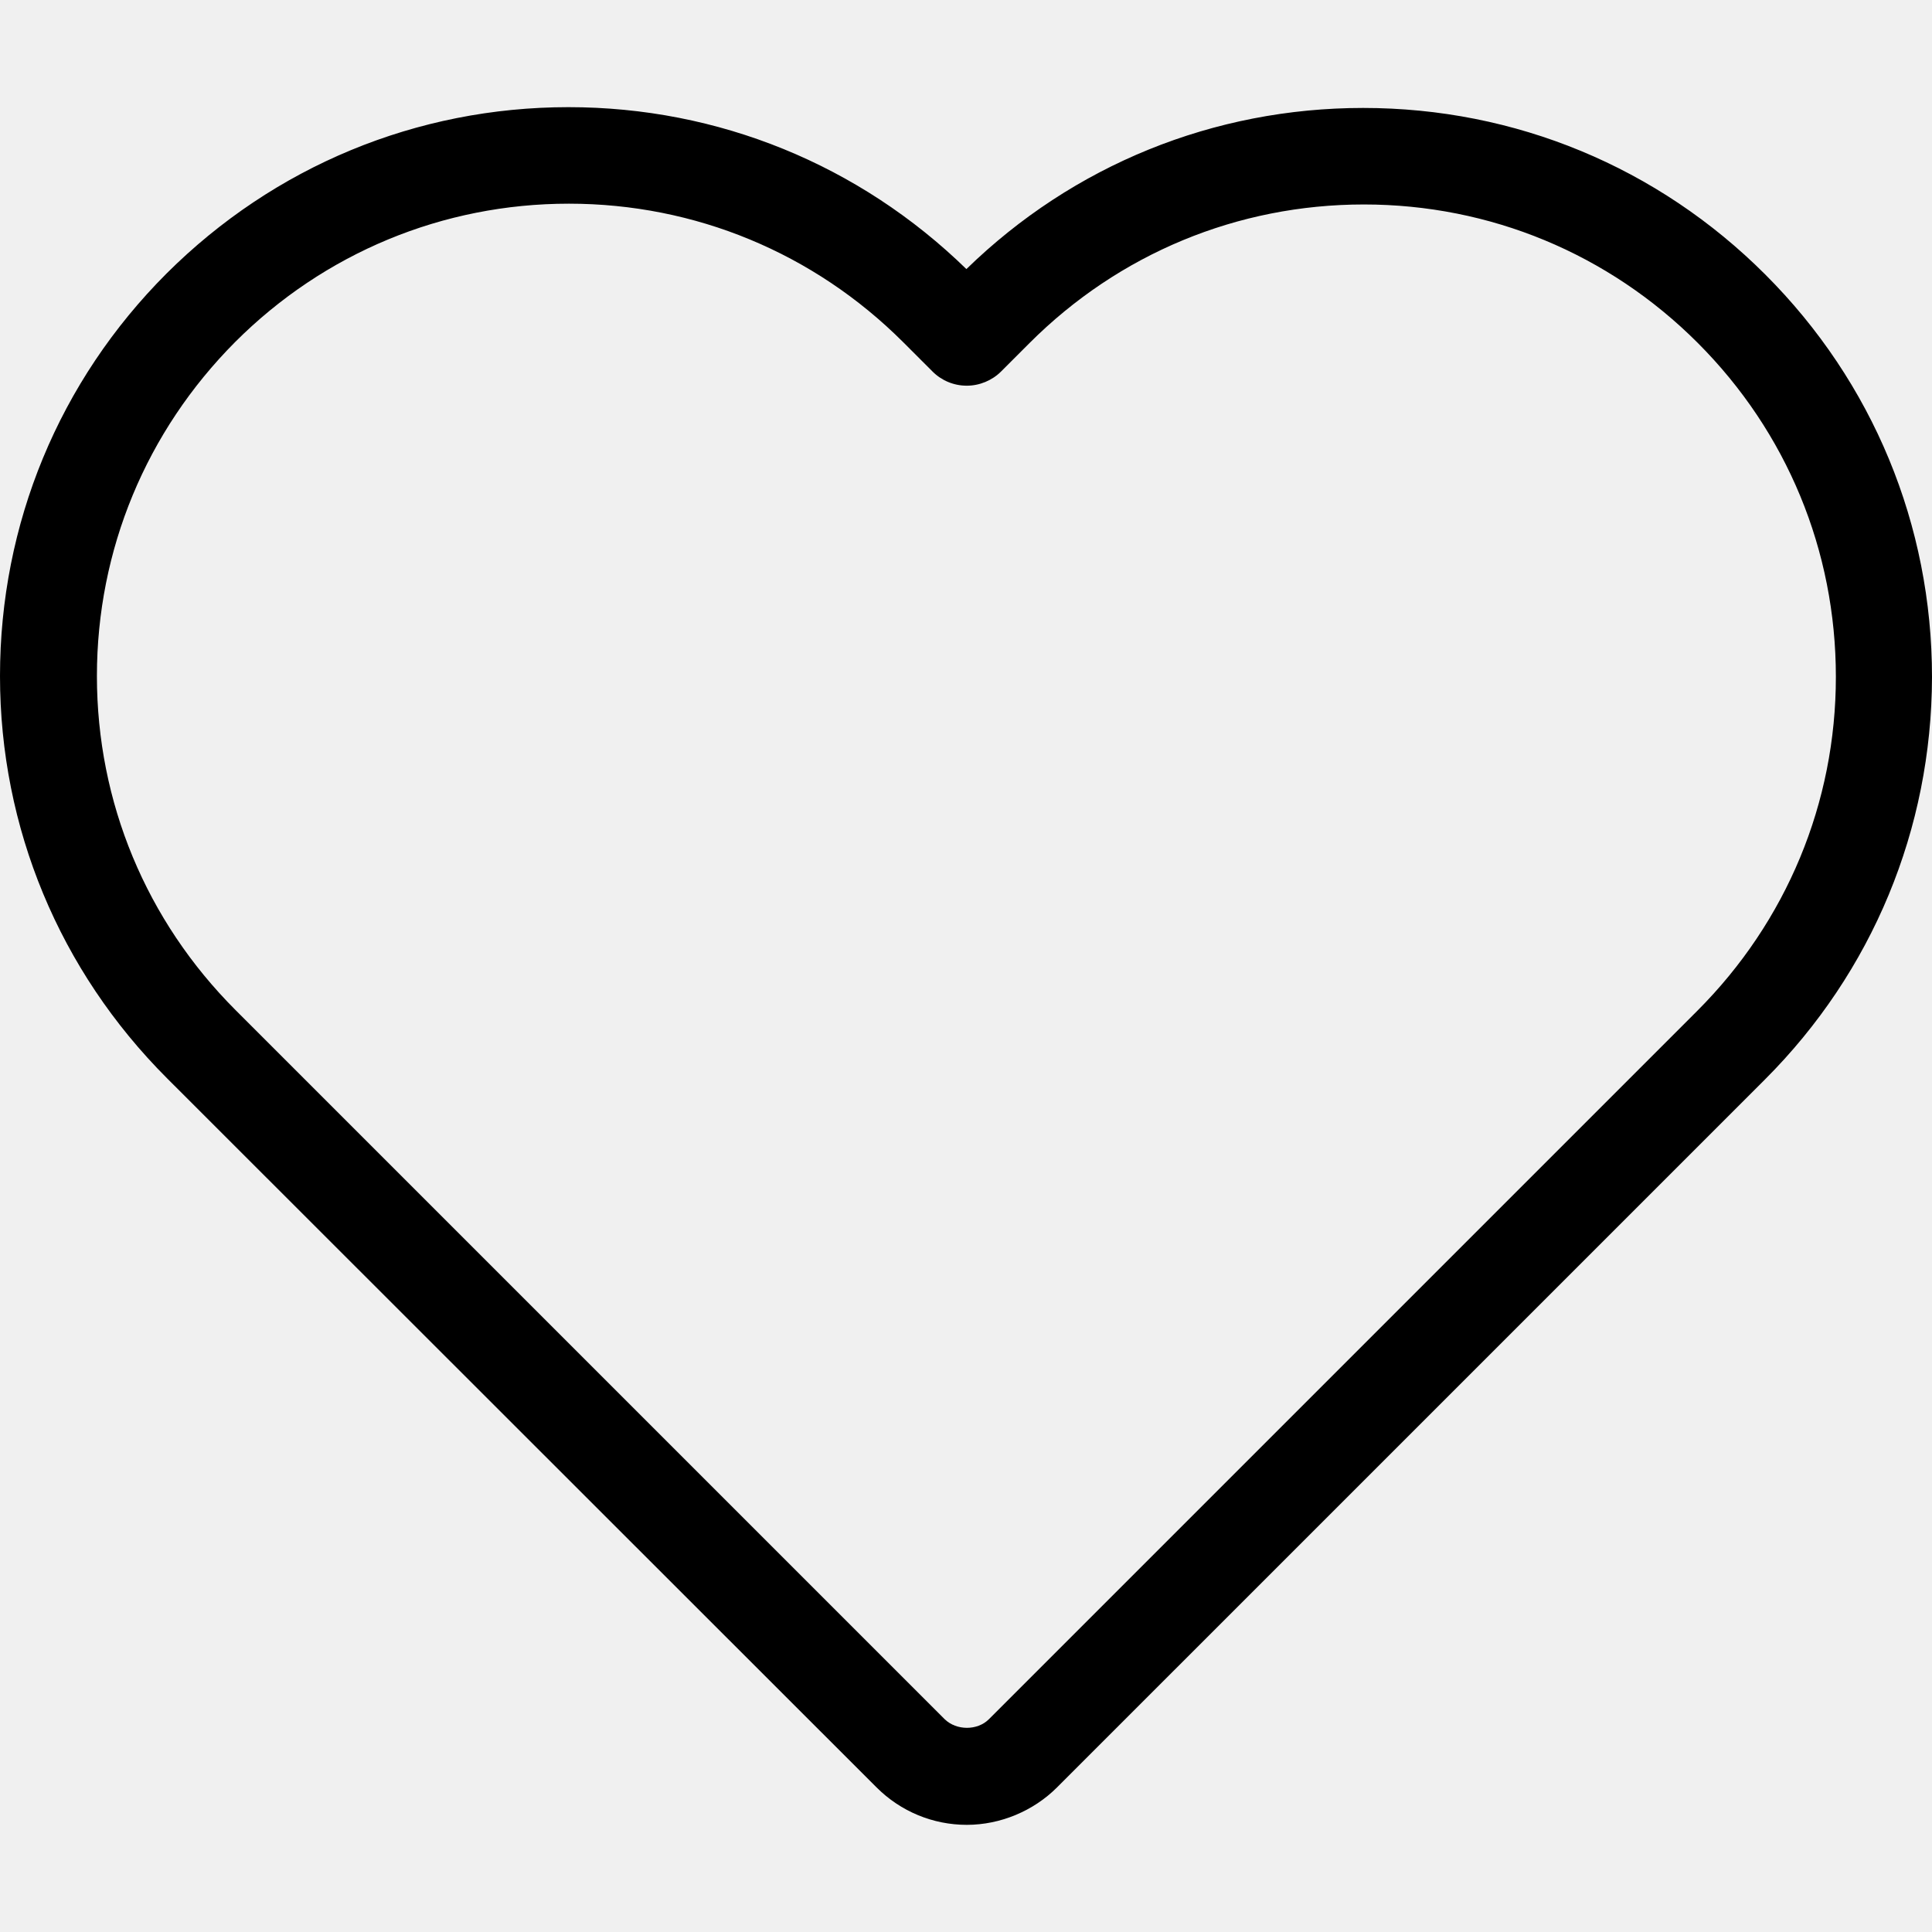
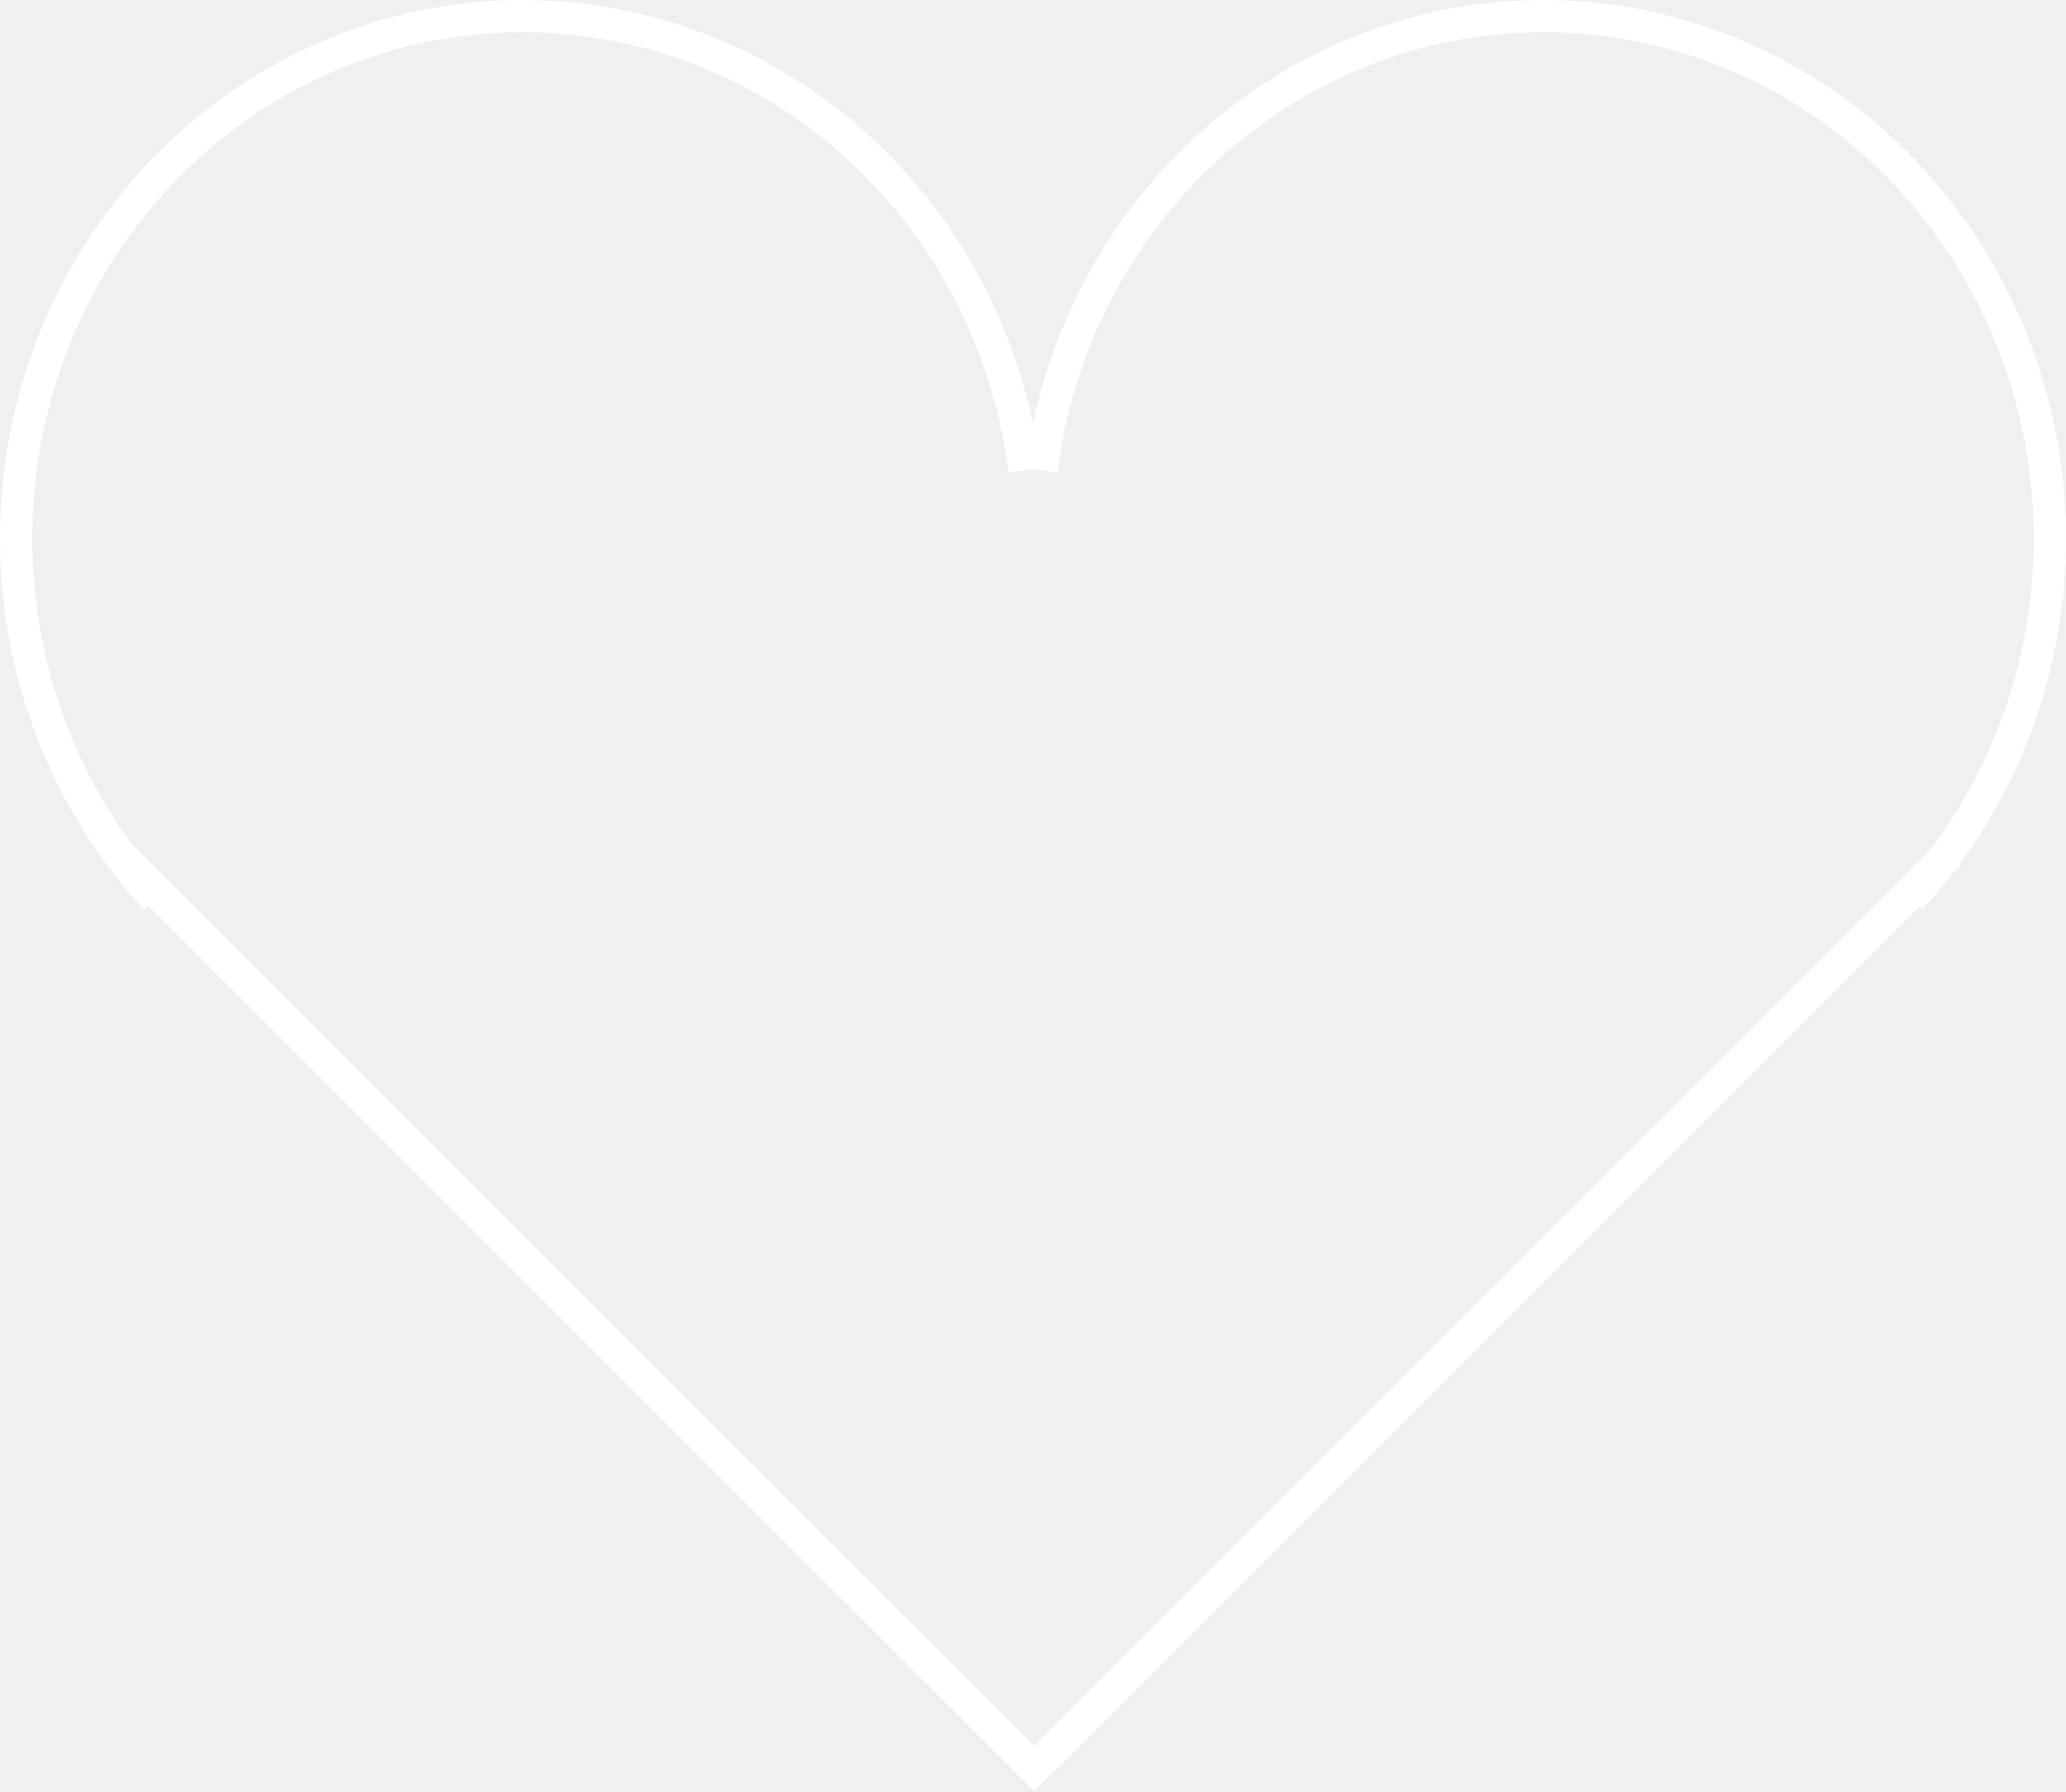
- <svg xmlns="http://www.w3.org/2000/svg" version="1.1" id="Capa_1" x="0px" y="0px" viewBox="0 0 490.4 490.4" style="enable-background:new 0 0 490.4 490.4;" xml:space="preserve">
-   <g>
-     <g>
-       <path d="M222.5,453.7c6.1,6.1,14.3,9.5,22.9,9.5c8.5,0,16.9-3.5,22.9-9.5L448,274c27.3-27.3,42.3-63.6,42.4-102.1    c0-38.6-15-74.9-42.3-102.2S384.6,27.4,346,27.4c-37.9,0-73.6,14.5-100.7,40.9c-27.2-26.5-63-41.1-101-41.1    c-38.5,0-74.7,15-102,42.2C15,96.7,0,133,0,171.6c0,38.5,15.1,74.8,42.4,102.1L222.5,453.7z M59.7,86.8    c22.6-22.6,52.7-35.1,84.7-35.1s62.2,12.5,84.9,35.2l7.4,7.4c2.3,2.3,5.4,3.6,8.7,3.6l0,0c3.2,0,6.4-1.3,8.7-3.6l7.2-7.2    c22.7-22.7,52.8-35.2,84.9-35.2c32,0,62.1,12.5,84.7,35.1c22.7,22.7,35.1,52.8,35.1,84.8s-12.5,62.1-35.2,84.8L251,436.4    c-2.9,2.9-8.2,2.9-11.2,0l-180-180c-22.7-22.7-35.2-52.8-35.2-84.8C24.6,139.6,37.1,109.5,59.7,86.8z" />
-     </g>
-   </g>
-   <g>
- </g>
-   <g>
- </g>
-   <g>
- </g>
-   <g>
- </g>
-   <g>
- </g>
-   <g>
- </g>
-   <g>
- </g>
-   <g>
- </g>
-   <g>
- </g>
-   <g>
- </g>
-   <g>
- </g>
-   <g>
- </g>
-   <g>
- </g>
-   <g>
- </g>
-   <g>
- </g>
+ <svg xmlns="http://www.w3.org/2000/svg" width="1283" height="1113" viewBox="0 0 1283 1113" fill="none">
+   <path d="M96.473 557.982C62.289 520.849 37.094 475.879 22.974 426.741C8.854 377.602 6.215 325.709 15.276 275.312C24.337 224.915 44.837 177.466 75.078 136.84C105.318 96.216 144.435 63.575 189.211 41.559C233.986 19.544 283.163 8.773 332.725 10.111C382.286 11.449 430.852 24.859 474.454 49.262C518.057 73.666 555.469 108.378 583.609 150.585C611.75 192.792 629.814 241.287 636.304 292.106" stroke="white" stroke-width="20" />
+   <path d="M1186.53 557.981C1220.71 520.848 1245.91 475.878 1260.03 426.74C1274.15 377.601 1276.79 325.708 1267.72 275.311C1258.66 224.914 1238.16 177.465 1207.92 136.84C1177.68 96.216 1138.56 63.574 1093.79 41.559C1049.01 19.544 999.836 8.773 950.274 10.111C900.713 11.449 852.147 24.859 808.545 49.262C764.942 73.667 727.531 108.379 699.391 150.585C671.25 192.793 653.186 241.288 646.695 292.107" stroke="white" stroke-width="20" />
+   <line x1="70.071" y1="526.505" x2="649.071" y2="1105.5" stroke="white" stroke-width="20" />
+   <line x1="1210.74" y1="530.254" x2="647.745" y2="1093.25" stroke="white" stroke-width="20" />
</svg>
